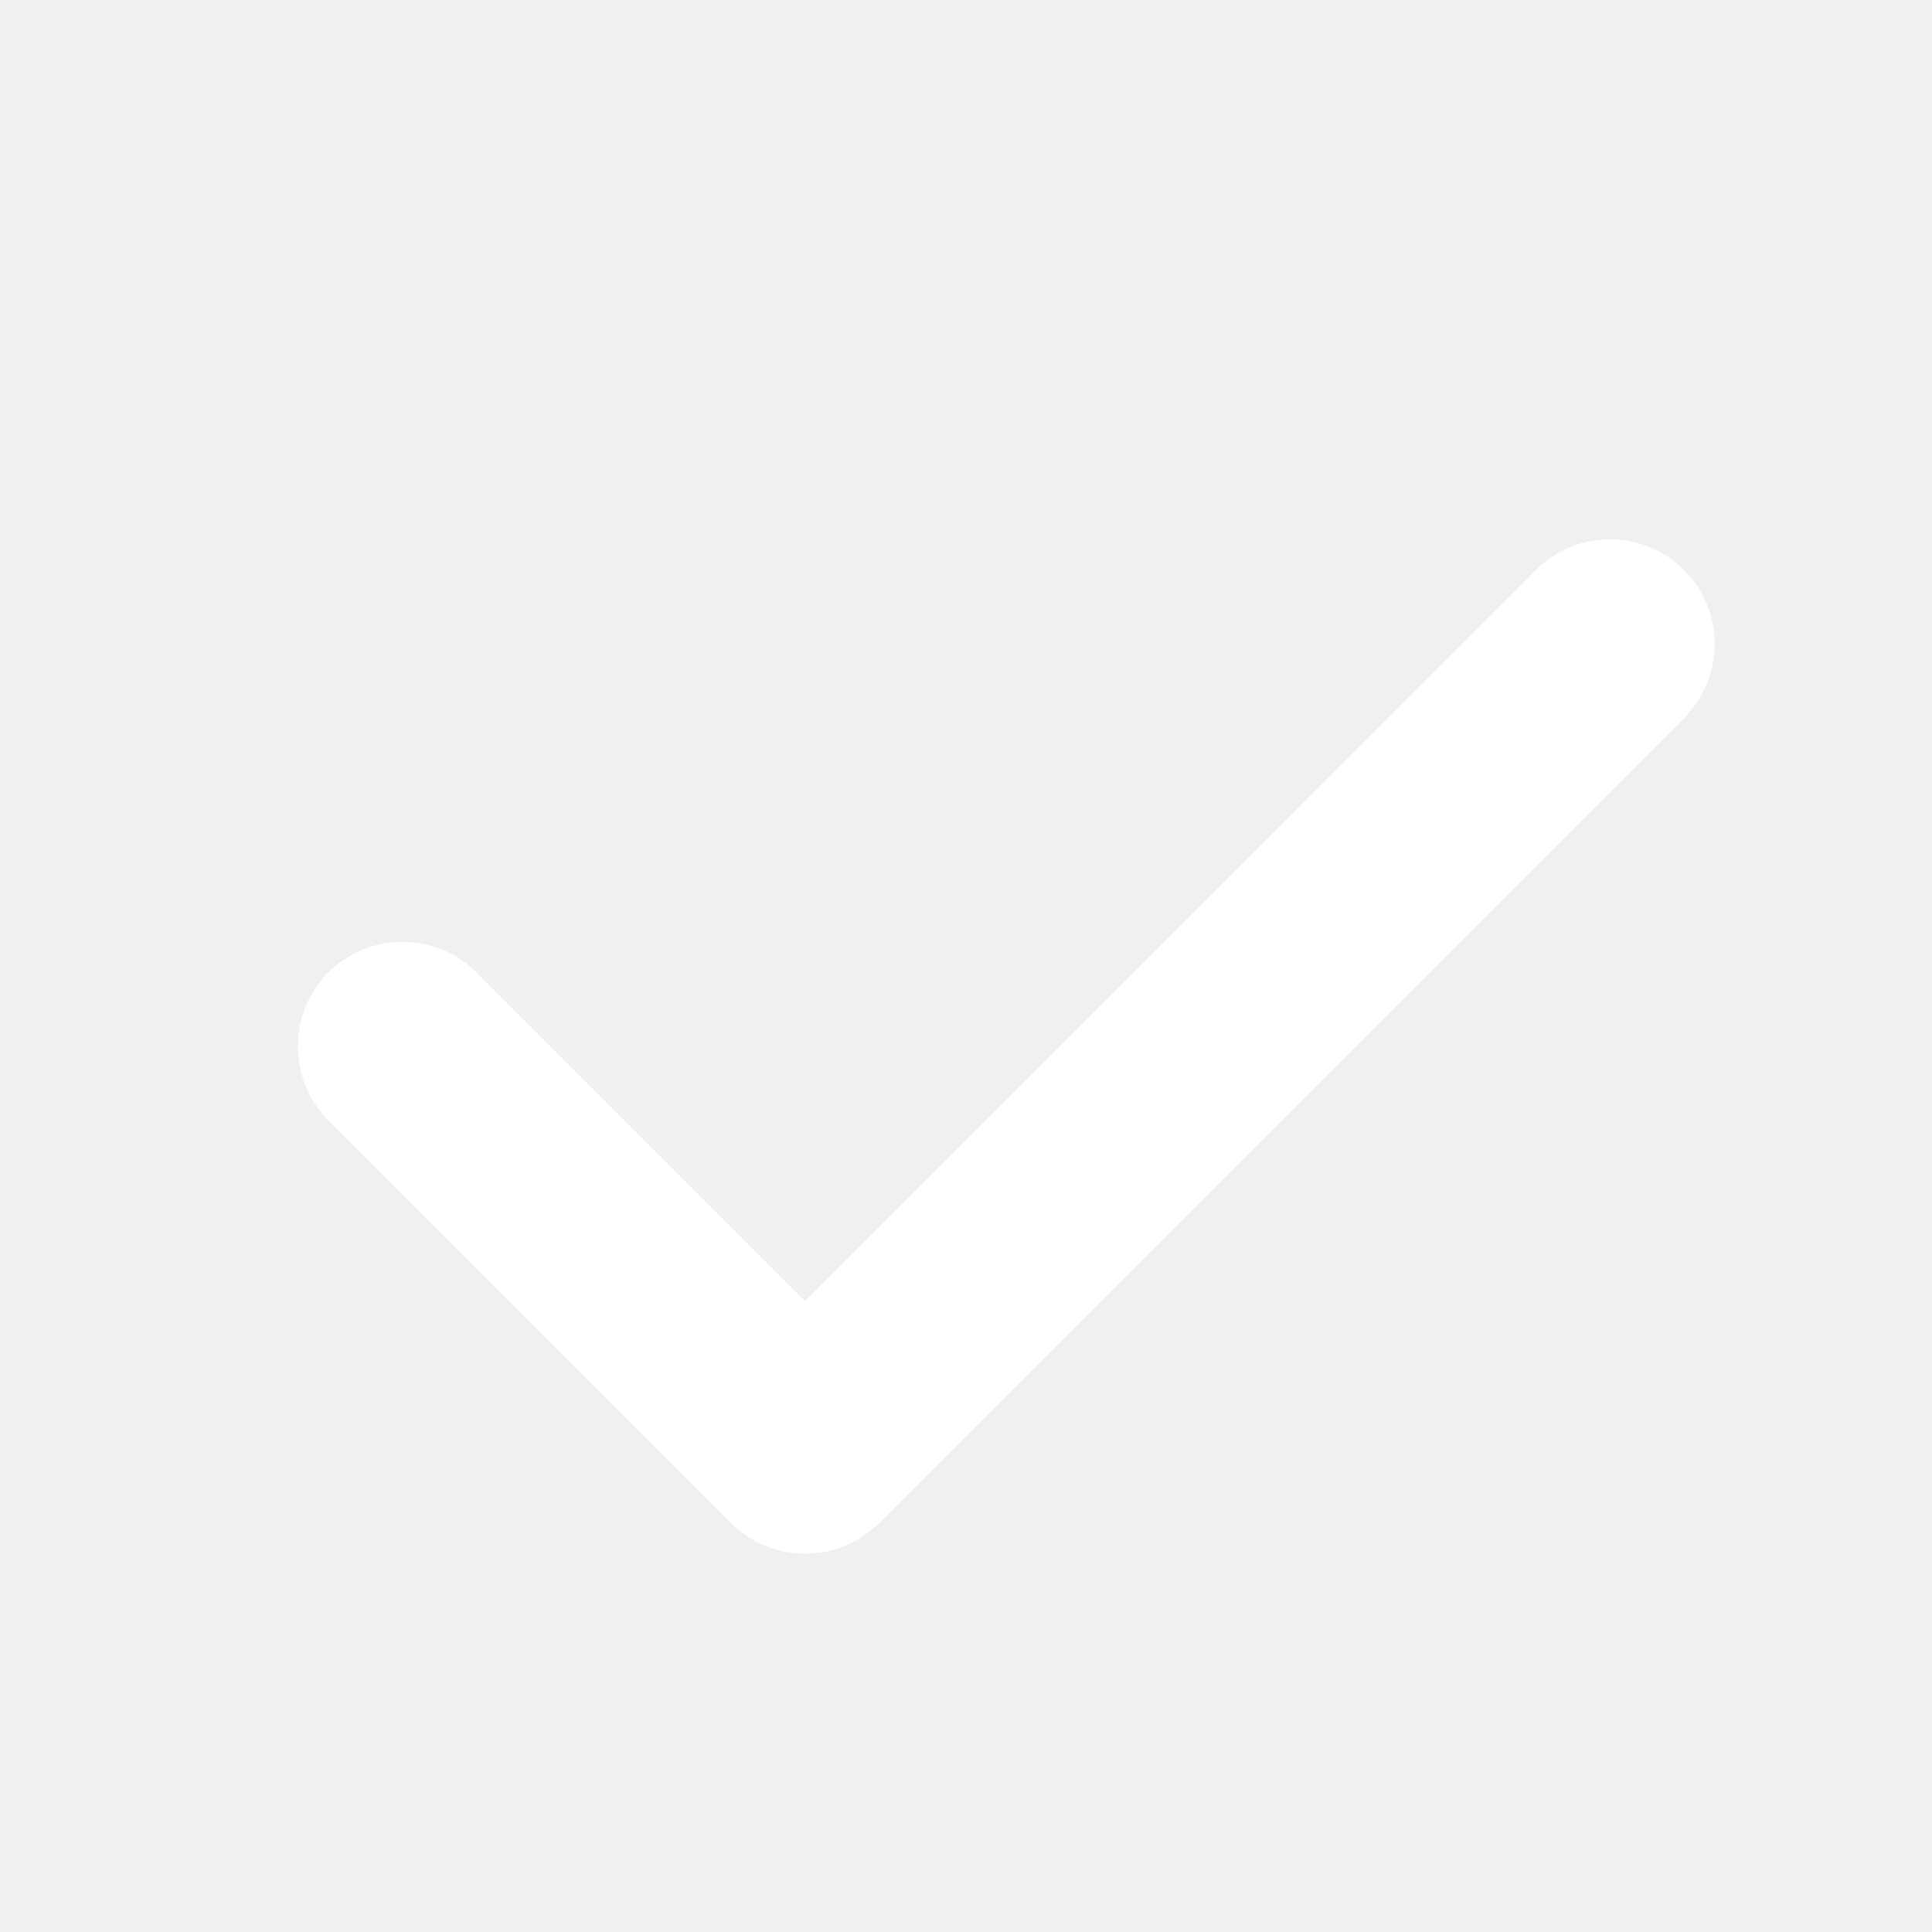
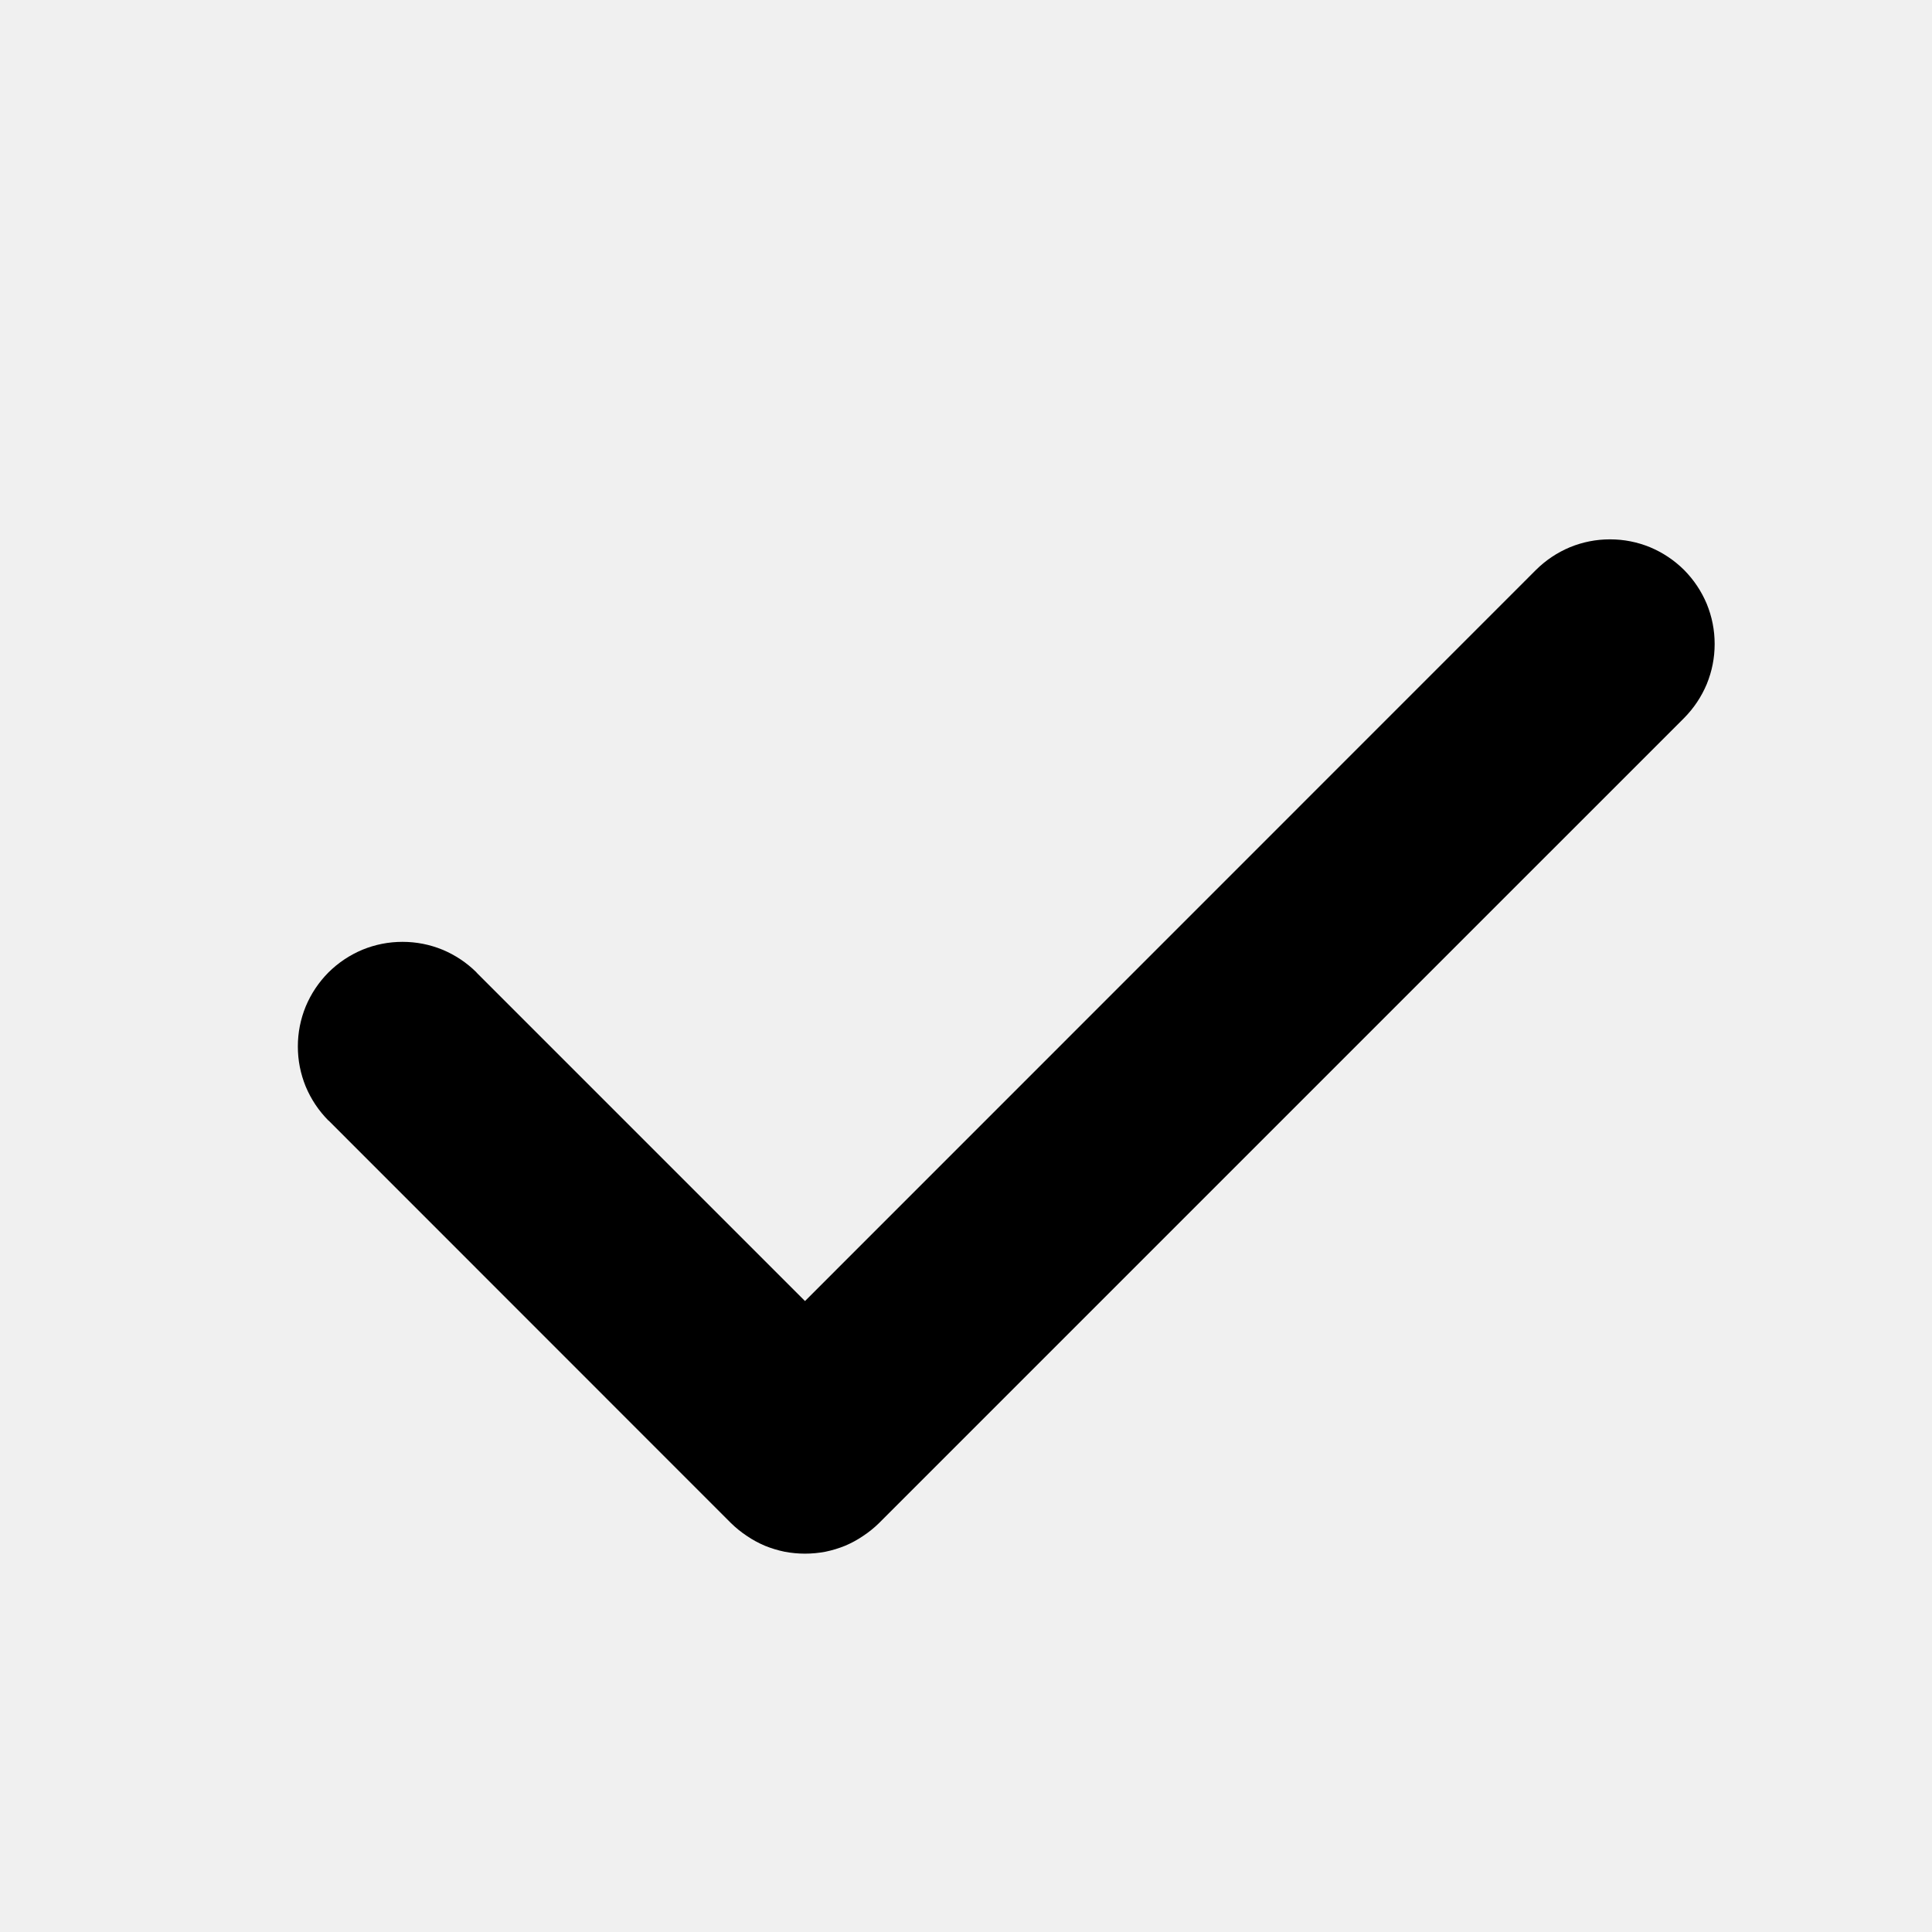
- <svg xmlns="http://www.w3.org/2000/svg" fill="none" version="1.1" width="12" height="12" viewBox="0 0 12 12">
+ <svg xmlns="http://www.w3.org/2000/svg" version="1.1" width="12" height="12" viewBox="0 0 12 12">
  <defs>
    <clipPath id="master_svg0_437_4941">
      <rect x="0" y="0" width="12" height="12" rx="0" />
    </clipPath>
  </defs>
  <g clip-path="url(#master_svg0_437_4941)">
    <g>
-       <path d="M5.46,9.46L10.46,4.46Q10.551,4.368,10.601,4.249Q10.65,4.129,10.65,4Q10.65,3.871,10.601,3.751Q10.551,3.632,10.46,3.54Q10.368,3.449,10.249,3.399Q10.129,3.35,10,3.35Q9.871,3.35,9.751,3.399Q9.632,3.449,9.54,3.54L5,8.081L2.96,6.041L2.96,6.04Q2.868,5.949,2.749,5.899Q2.629,5.85,2.5,5.85Q2.371,5.85,2.251,5.899Q2.132,5.949,2.04,6.04Q1.949,6.132,1.899,6.251Q1.85,6.371,1.85,6.5Q1.85,6.629,1.899,6.749Q1.949,6.868,2.04,6.96L2.041,6.96L4.54,9.46Q4.586,9.505,4.639,9.54Q4.692,9.576,4.751,9.601Q4.81,9.625,4.873,9.638Q4.936,9.65,5,9.65Q5.064,9.65,5.127,9.638Q5.19,9.625,5.249,9.601Q5.308,9.576,5.361,9.54Q5.414,9.505,5.46,9.46Z" fill-rule="evenodd" fill="#FFFFFF" fill-opacity="1" />
+       <path d="M5.46,9.46L10.46,4.46Q10.551,4.368,10.601,4.249Q10.65,4.129,10.65,4Q10.65,3.871,10.601,3.751Q10.551,3.632,10.46,3.54Q10.368,3.449,10.249,3.399Q10.129,3.35,10,3.35Q9.871,3.35,9.751,3.399Q9.632,3.449,9.54,3.54L5,8.081L2.96,6.041L2.96,6.04Q2.868,5.949,2.749,5.899Q2.629,5.85,2.5,5.85Q2.371,5.85,2.251,5.899Q2.132,5.949,2.04,6.04Q1.949,6.132,1.899,6.251Q1.85,6.371,1.85,6.5Q1.85,6.629,1.899,6.749Q1.949,6.868,2.04,6.96L2.041,6.96L4.54,9.46Q4.586,9.505,4.639,9.54Q4.692,9.576,4.751,9.601Q4.81,9.625,4.873,9.638Q4.936,9.65,5,9.65Q5.064,9.65,5.127,9.638Q5.19,9.625,5.249,9.601Q5.308,9.576,5.361,9.54Q5.414,9.505,5.46,9.46Z" fill-rule="evenodd" fill="inherit" fill-opacity="1" />
    </g>
  </g>
</svg>
